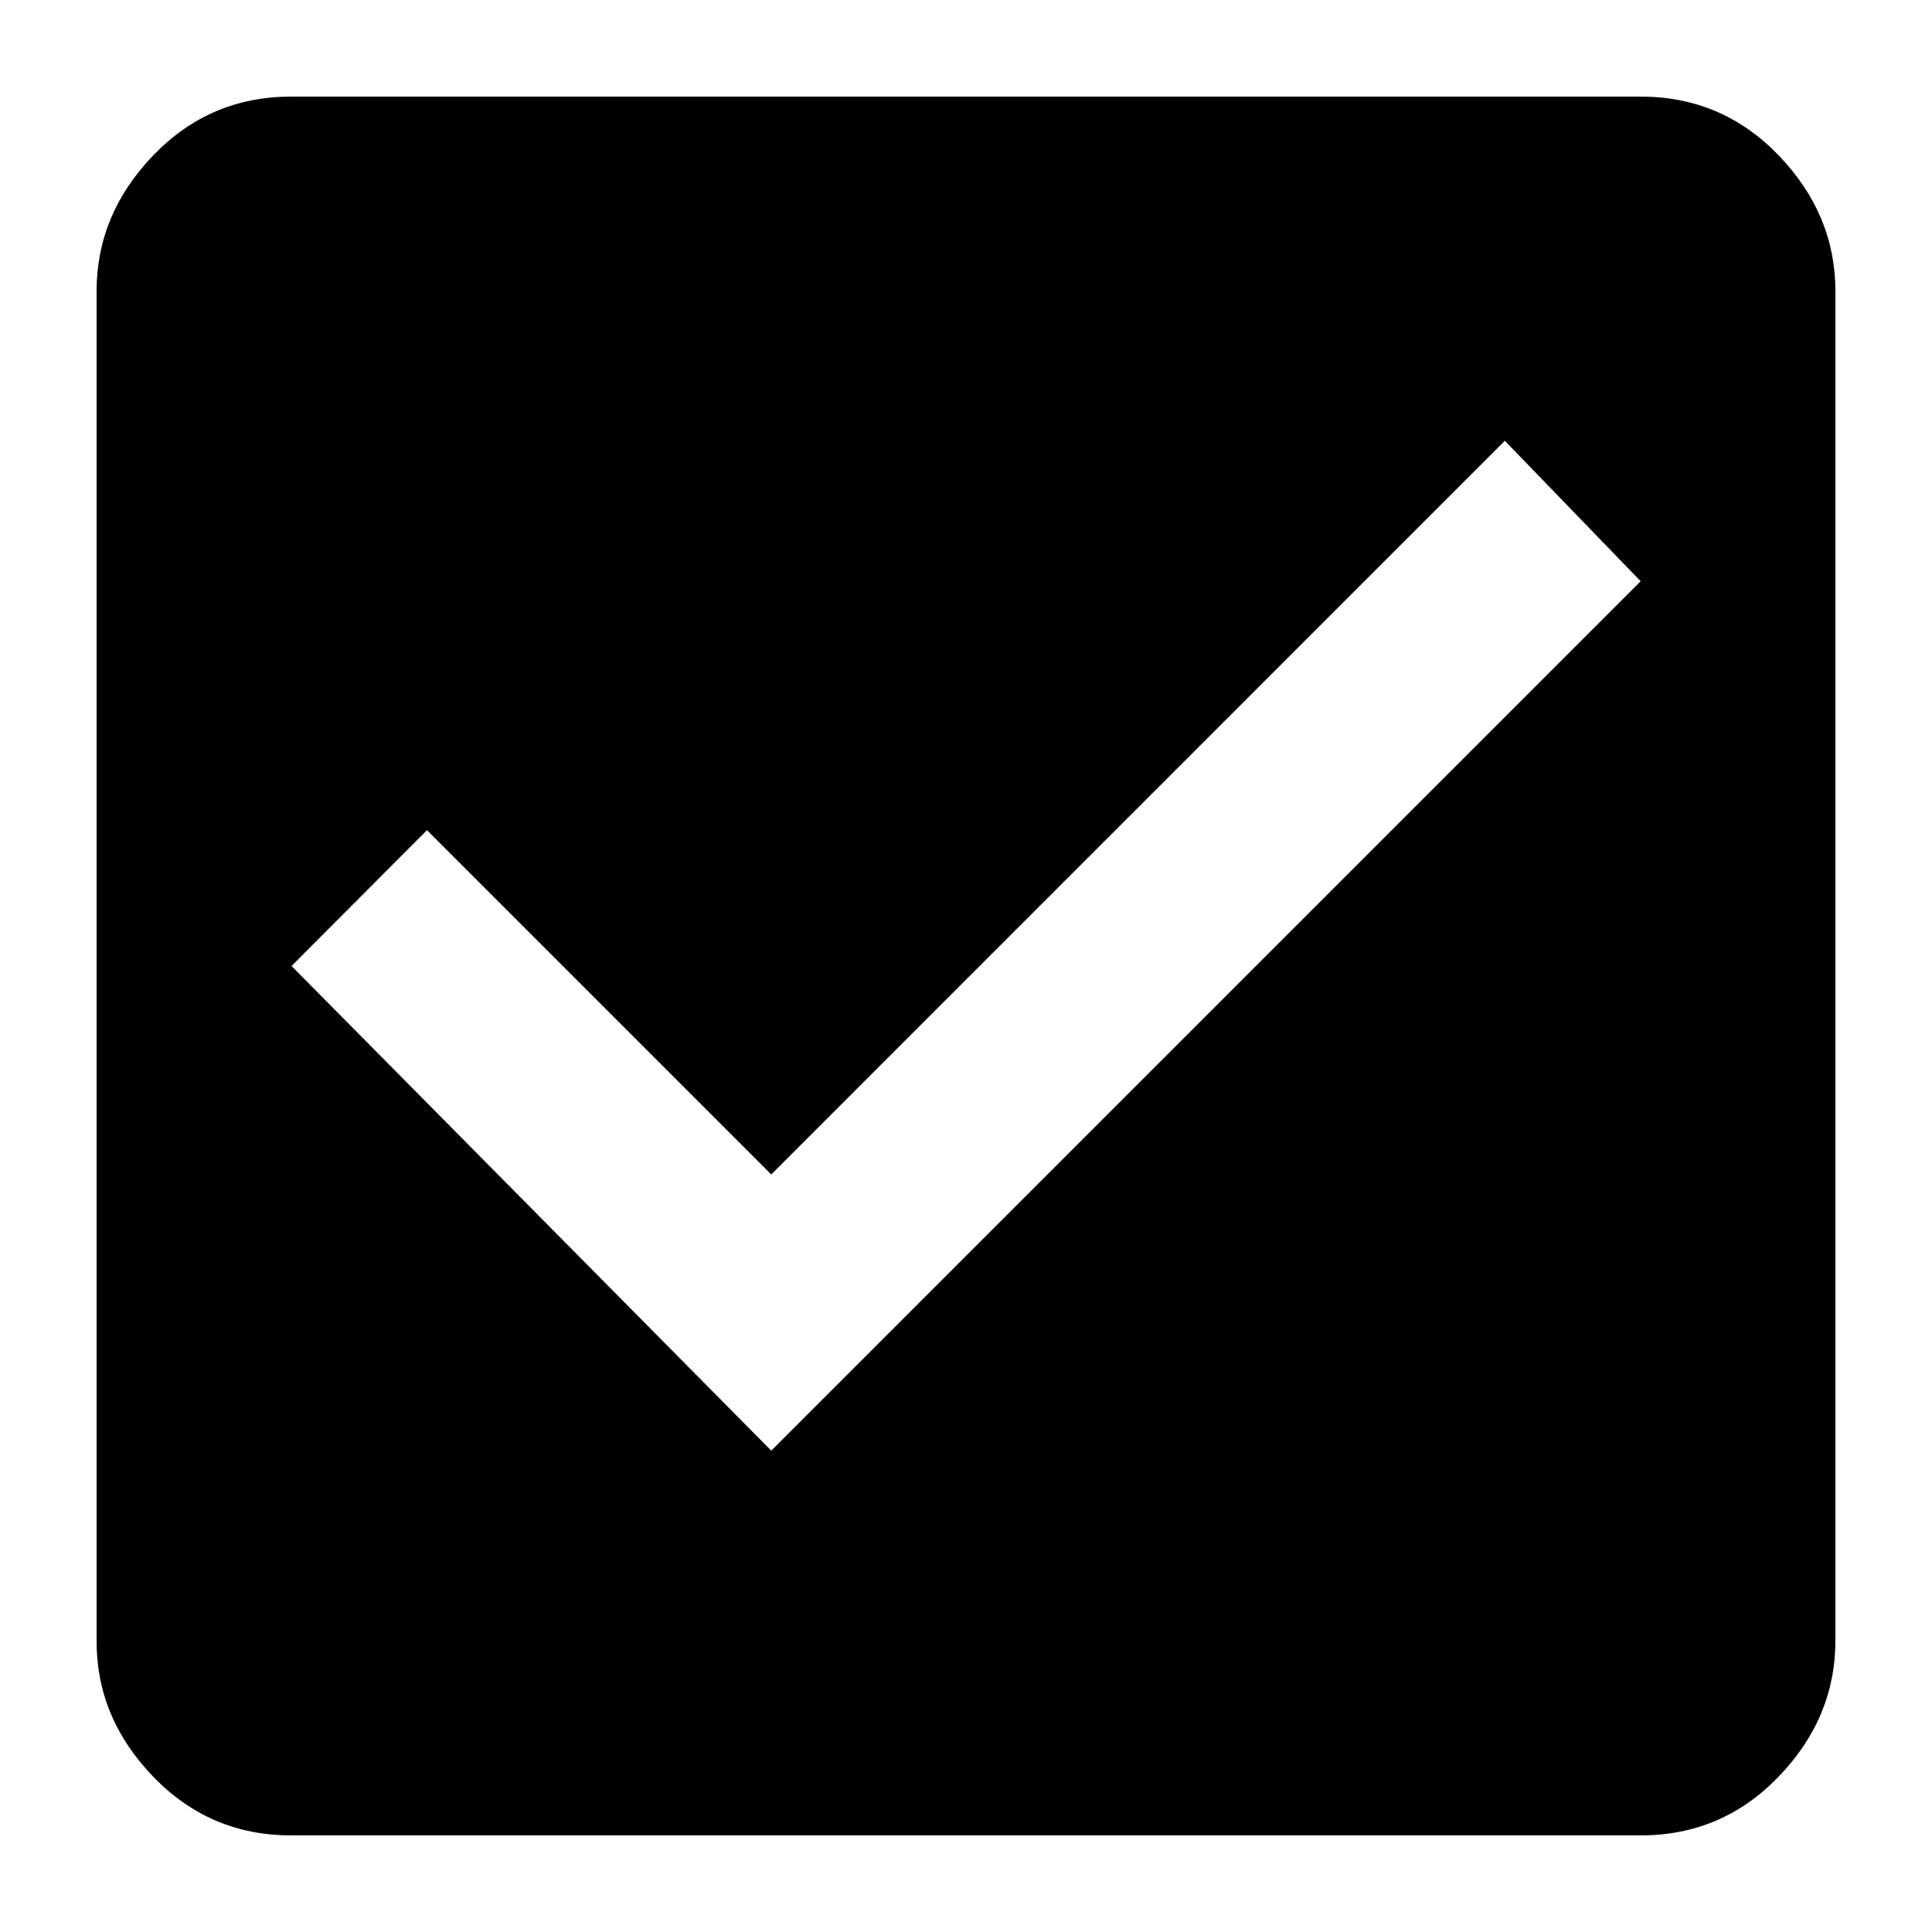
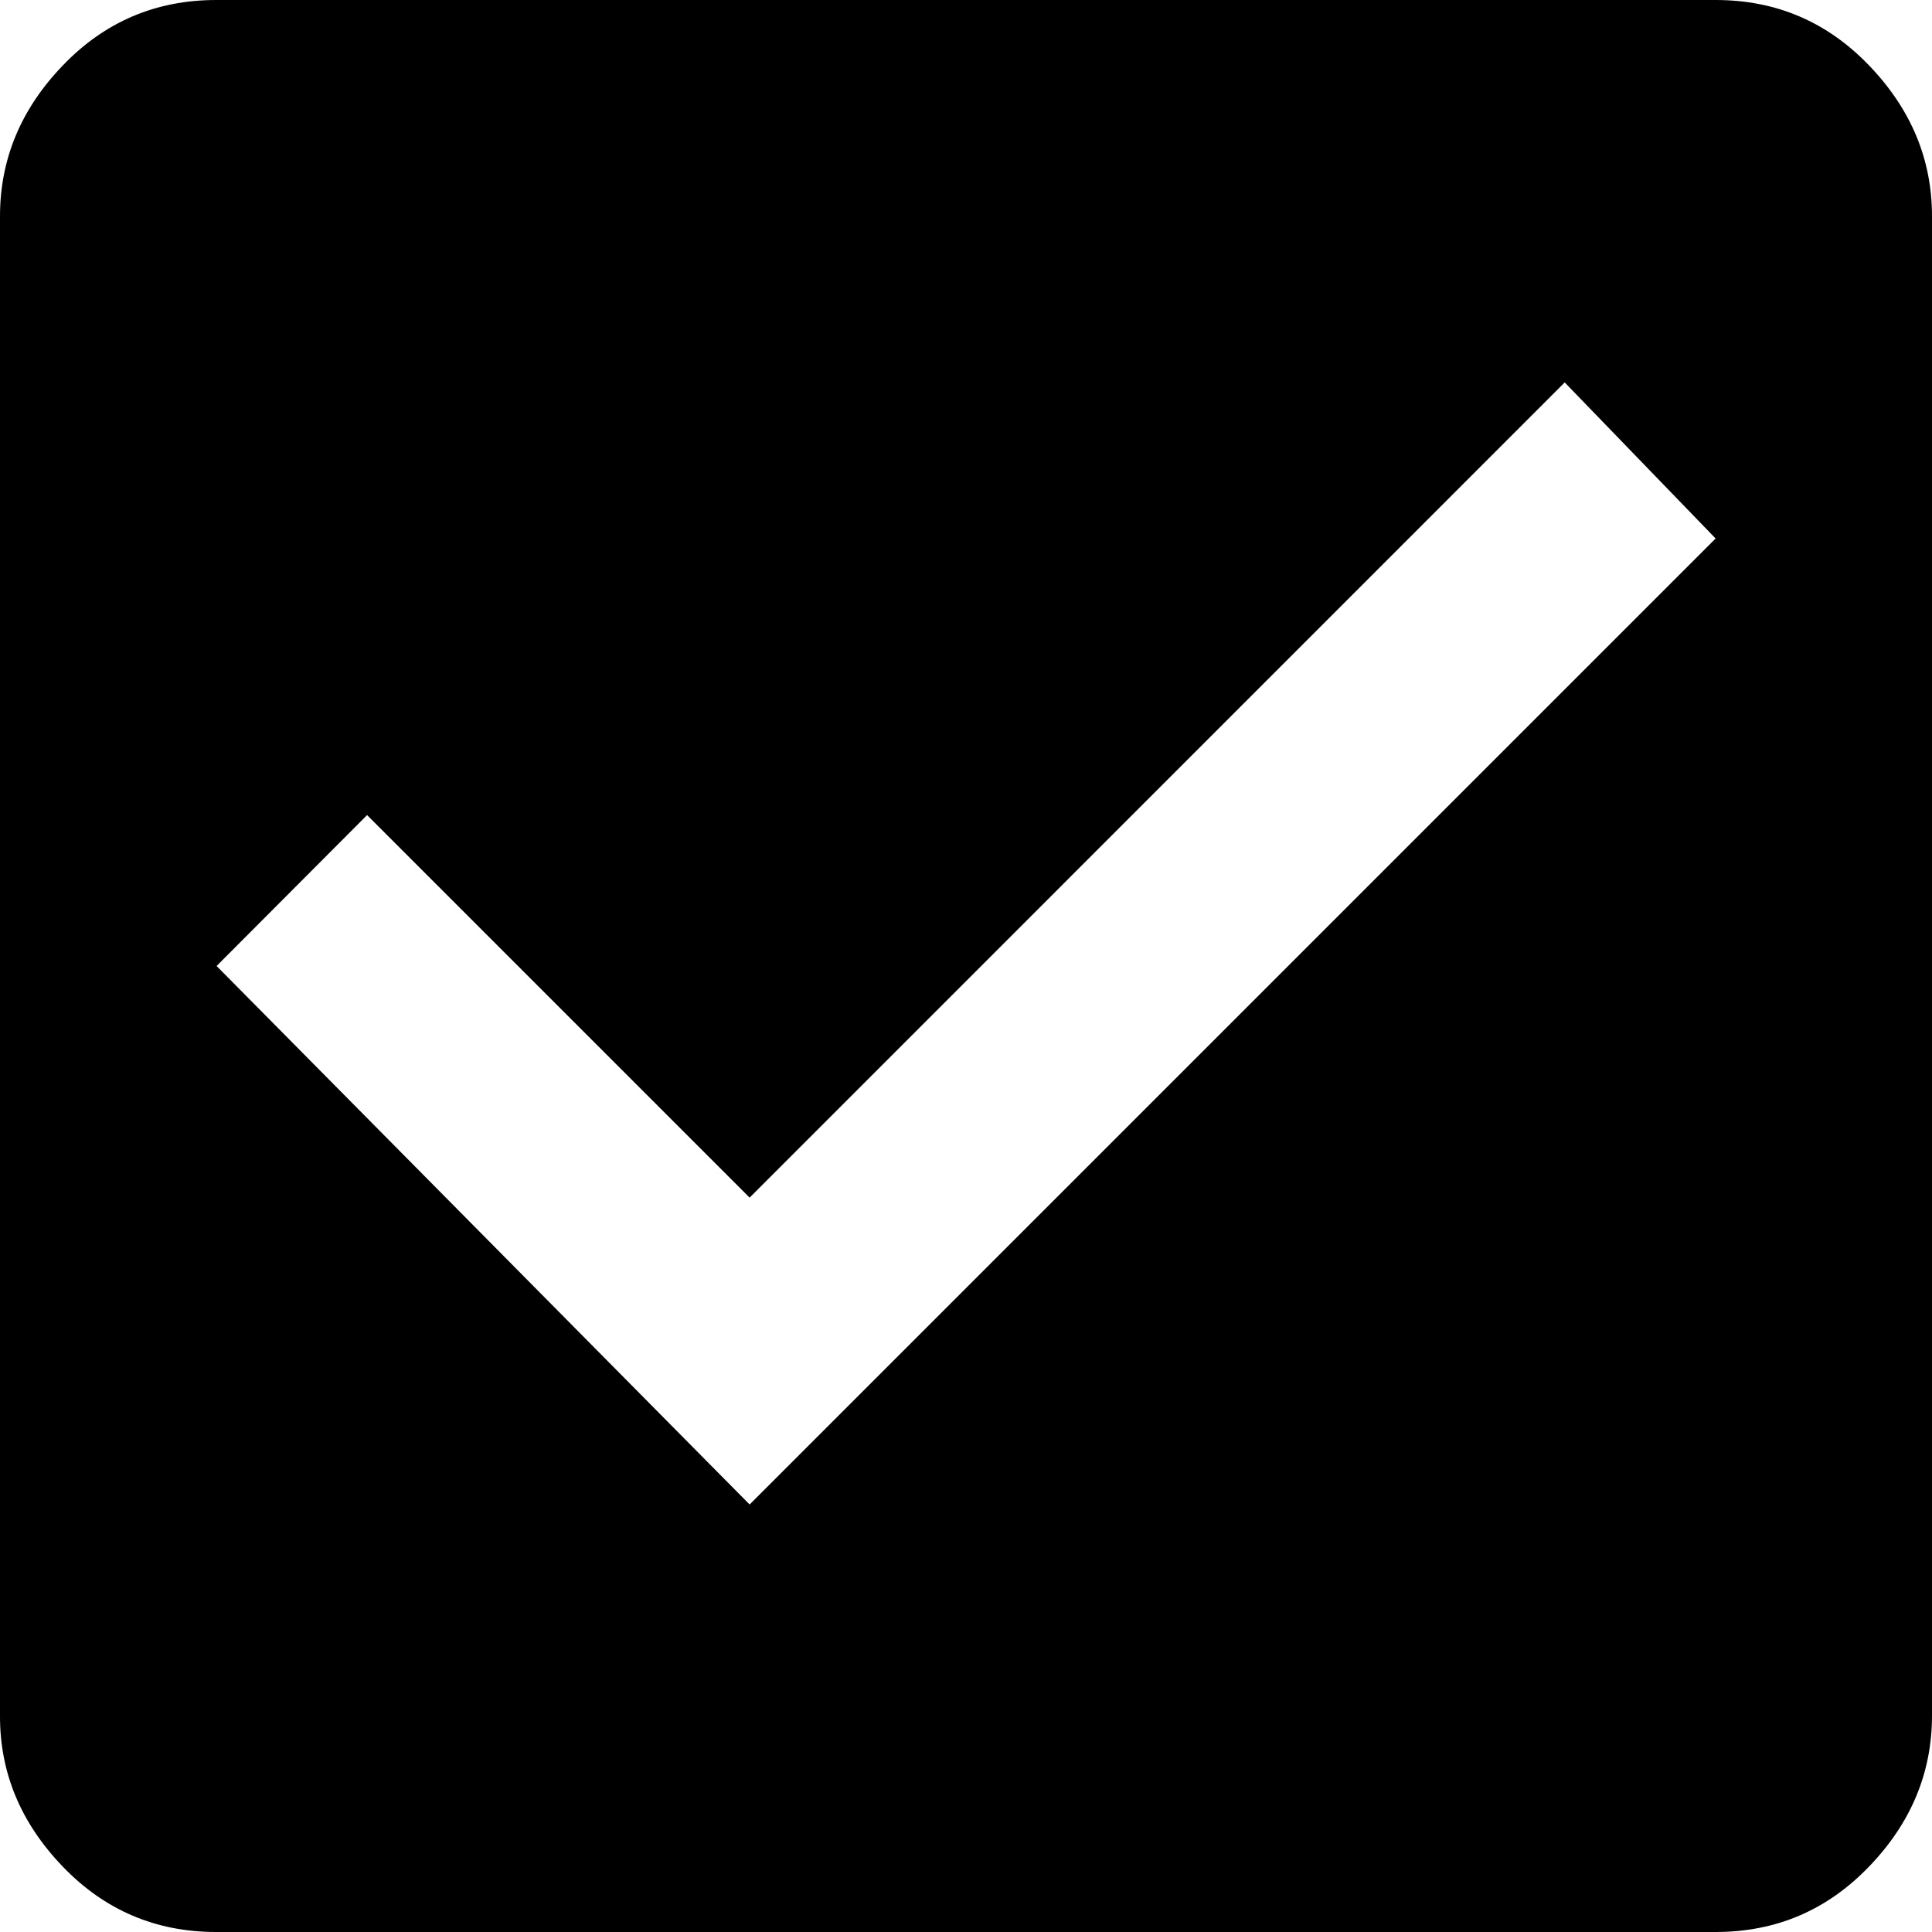
- <svg xmlns="http://www.w3.org/2000/svg" data-token-name="checkbox--checked" width="20" height="20" viewBox="0 0 20 20">
-   <path d="M7.984 15.017l9-9-1.406-1.454-7.594 7.595L4.42 8.594 3.018 10zm9-14.017q.844 0 1.43.61T19 3.014v13.97q0 .797-.586 1.406-.586.61-1.43.61H3.014q-.843 0-1.43-.61T1 16.984V3.014q0-.796.585-1.404Q2.17 1 3.015 1h13.97z" />
+ <svg xmlns="http://www.w3.org/2000/svg" data-token-name="checkbox--checked" width="18" height="18" viewBox="0 0 18 18">
+   <path d="M6.984 14.017L15.984 5.017L14.578 3.563L6.984 11.158L3.42 7.594L2.018 9L6.984 14.017ZM15.984 0C16.547 0 17.023 0.203 17.414 0.61C17.805 1.017 18 1.485 18 2.014V15.984C18 16.515 17.805 16.984 17.414 17.39C17.023 17.797 16.547 18 15.984 18H2.014C1.452 18 0.975 17.797 0.584 17.39C0.193 16.983 -0.002 16.515 1.52542e-05 15.984V2.014C1.52542e-05 1.483 0.195 1.015 0.585 0.61C0.975 0.203 1.452 0 2.015 0H15.985H15.984Z" />
</svg>
